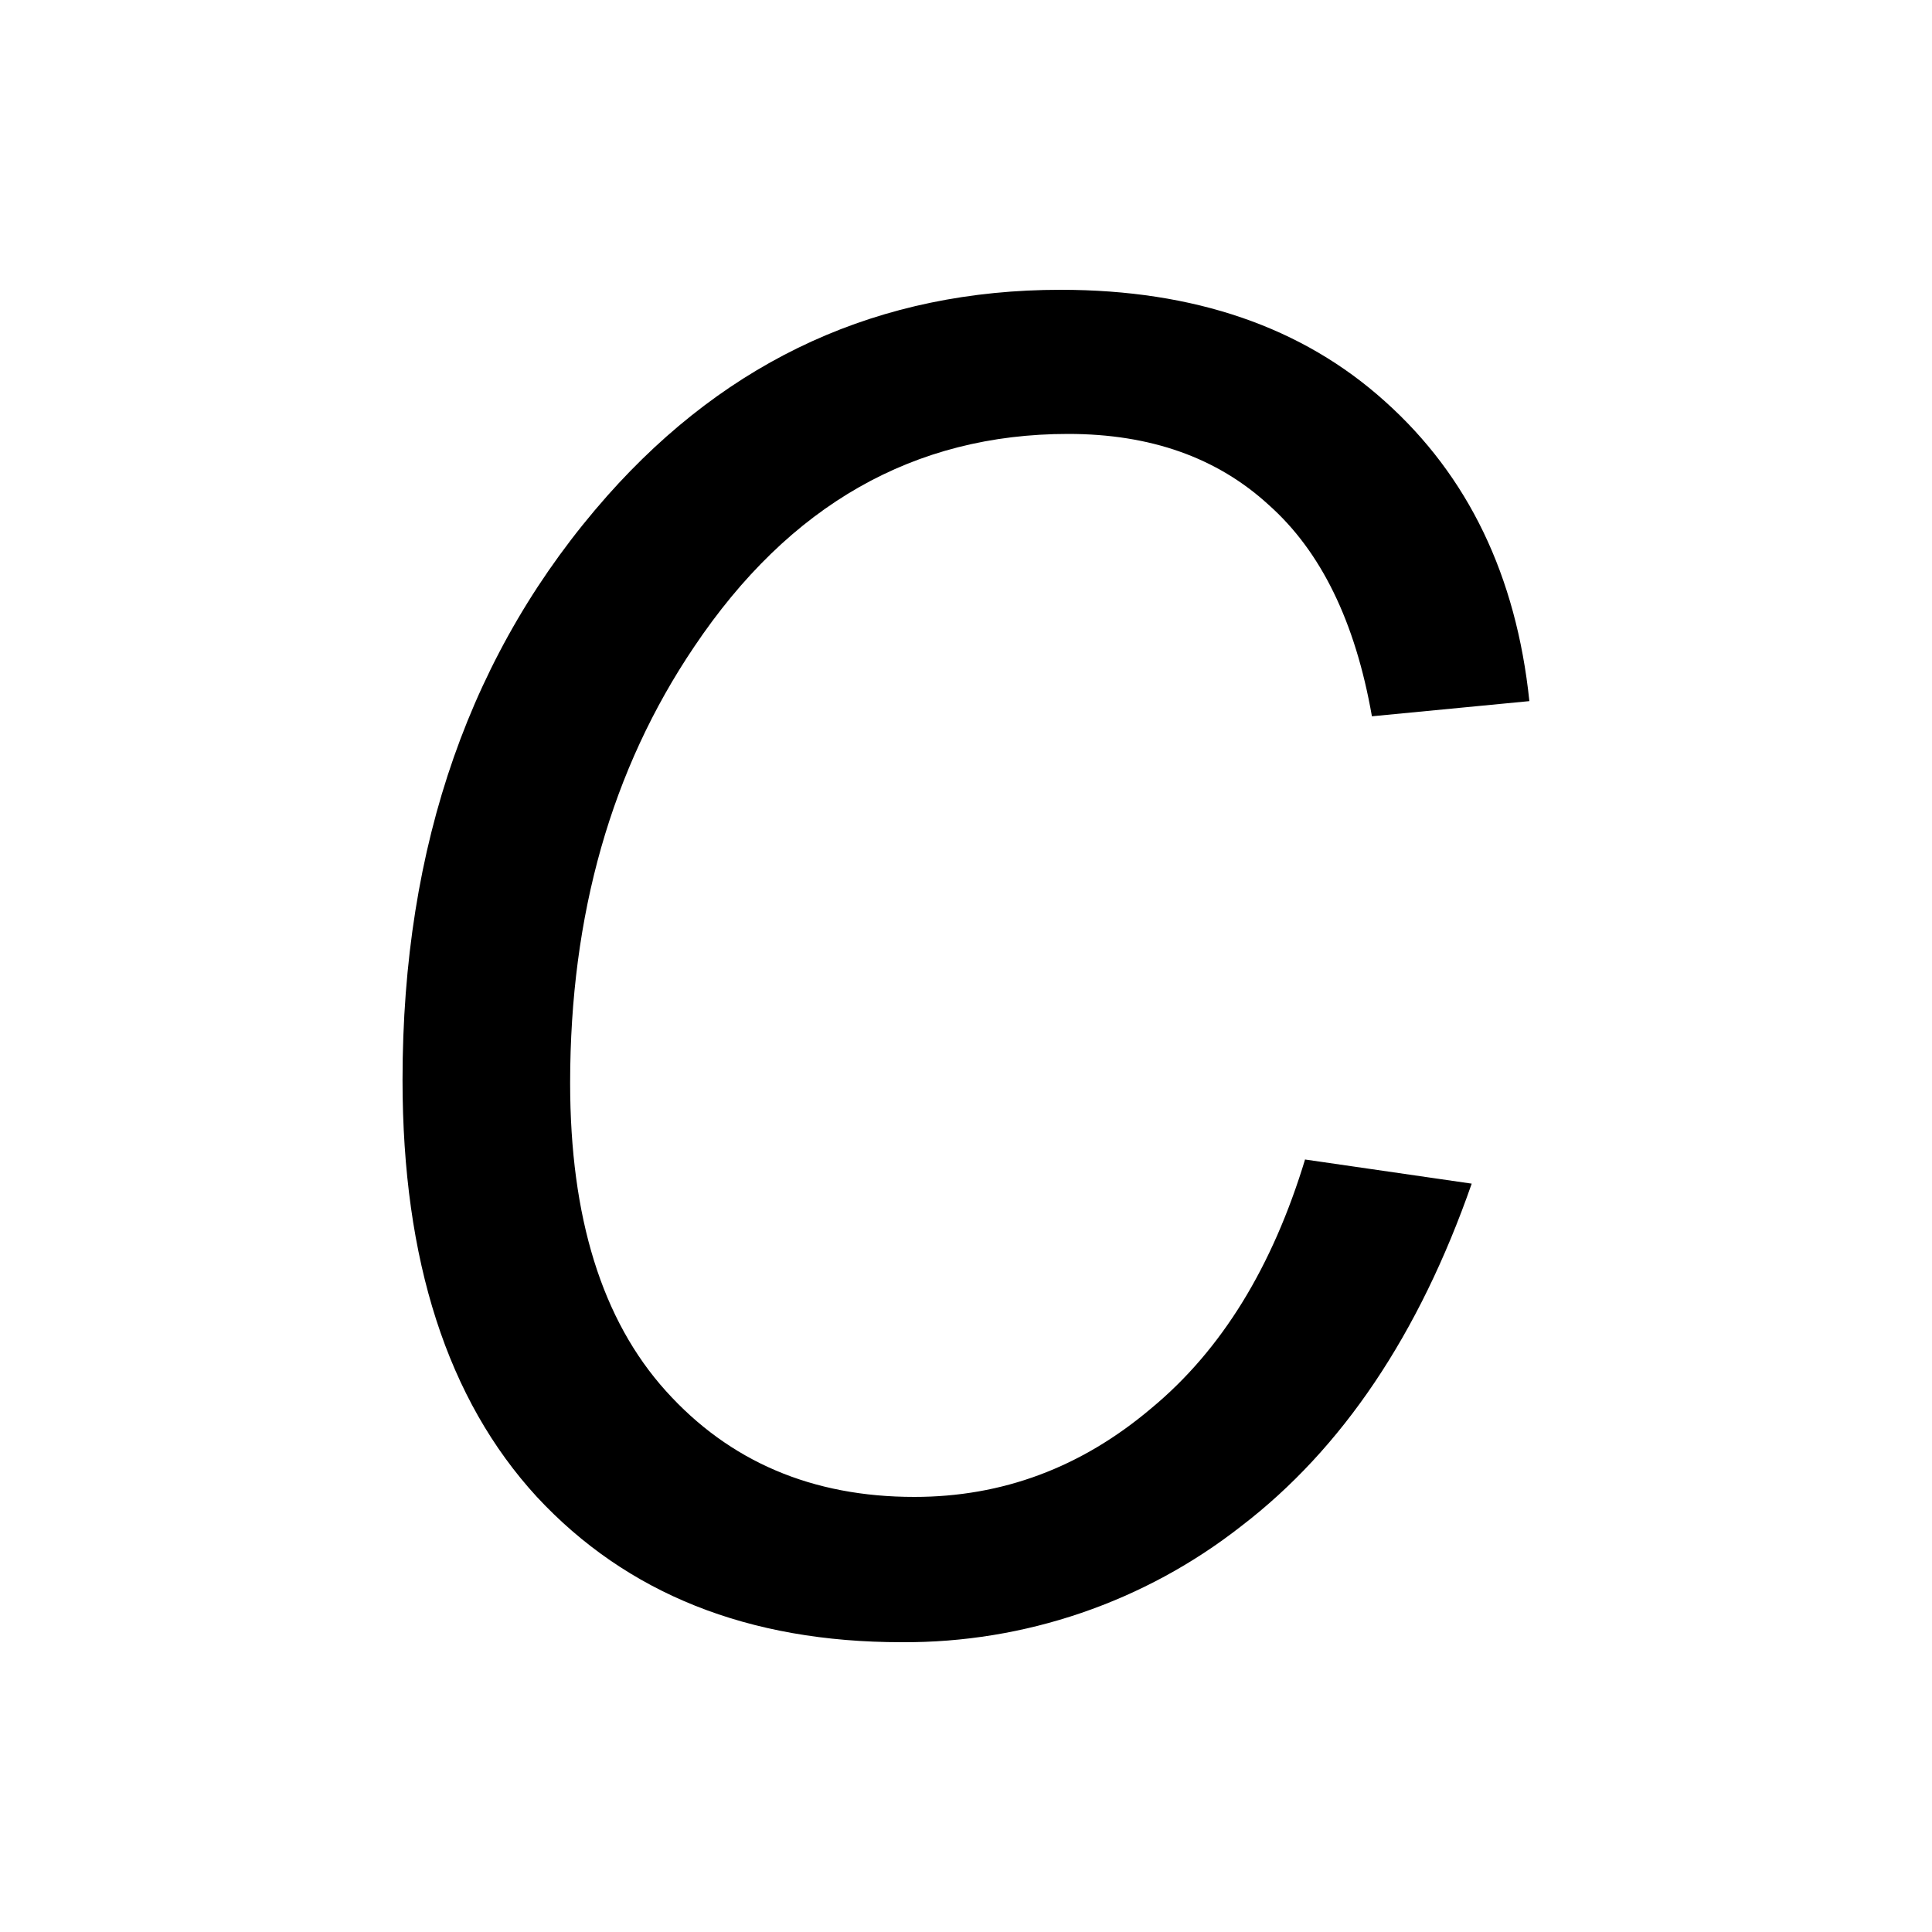
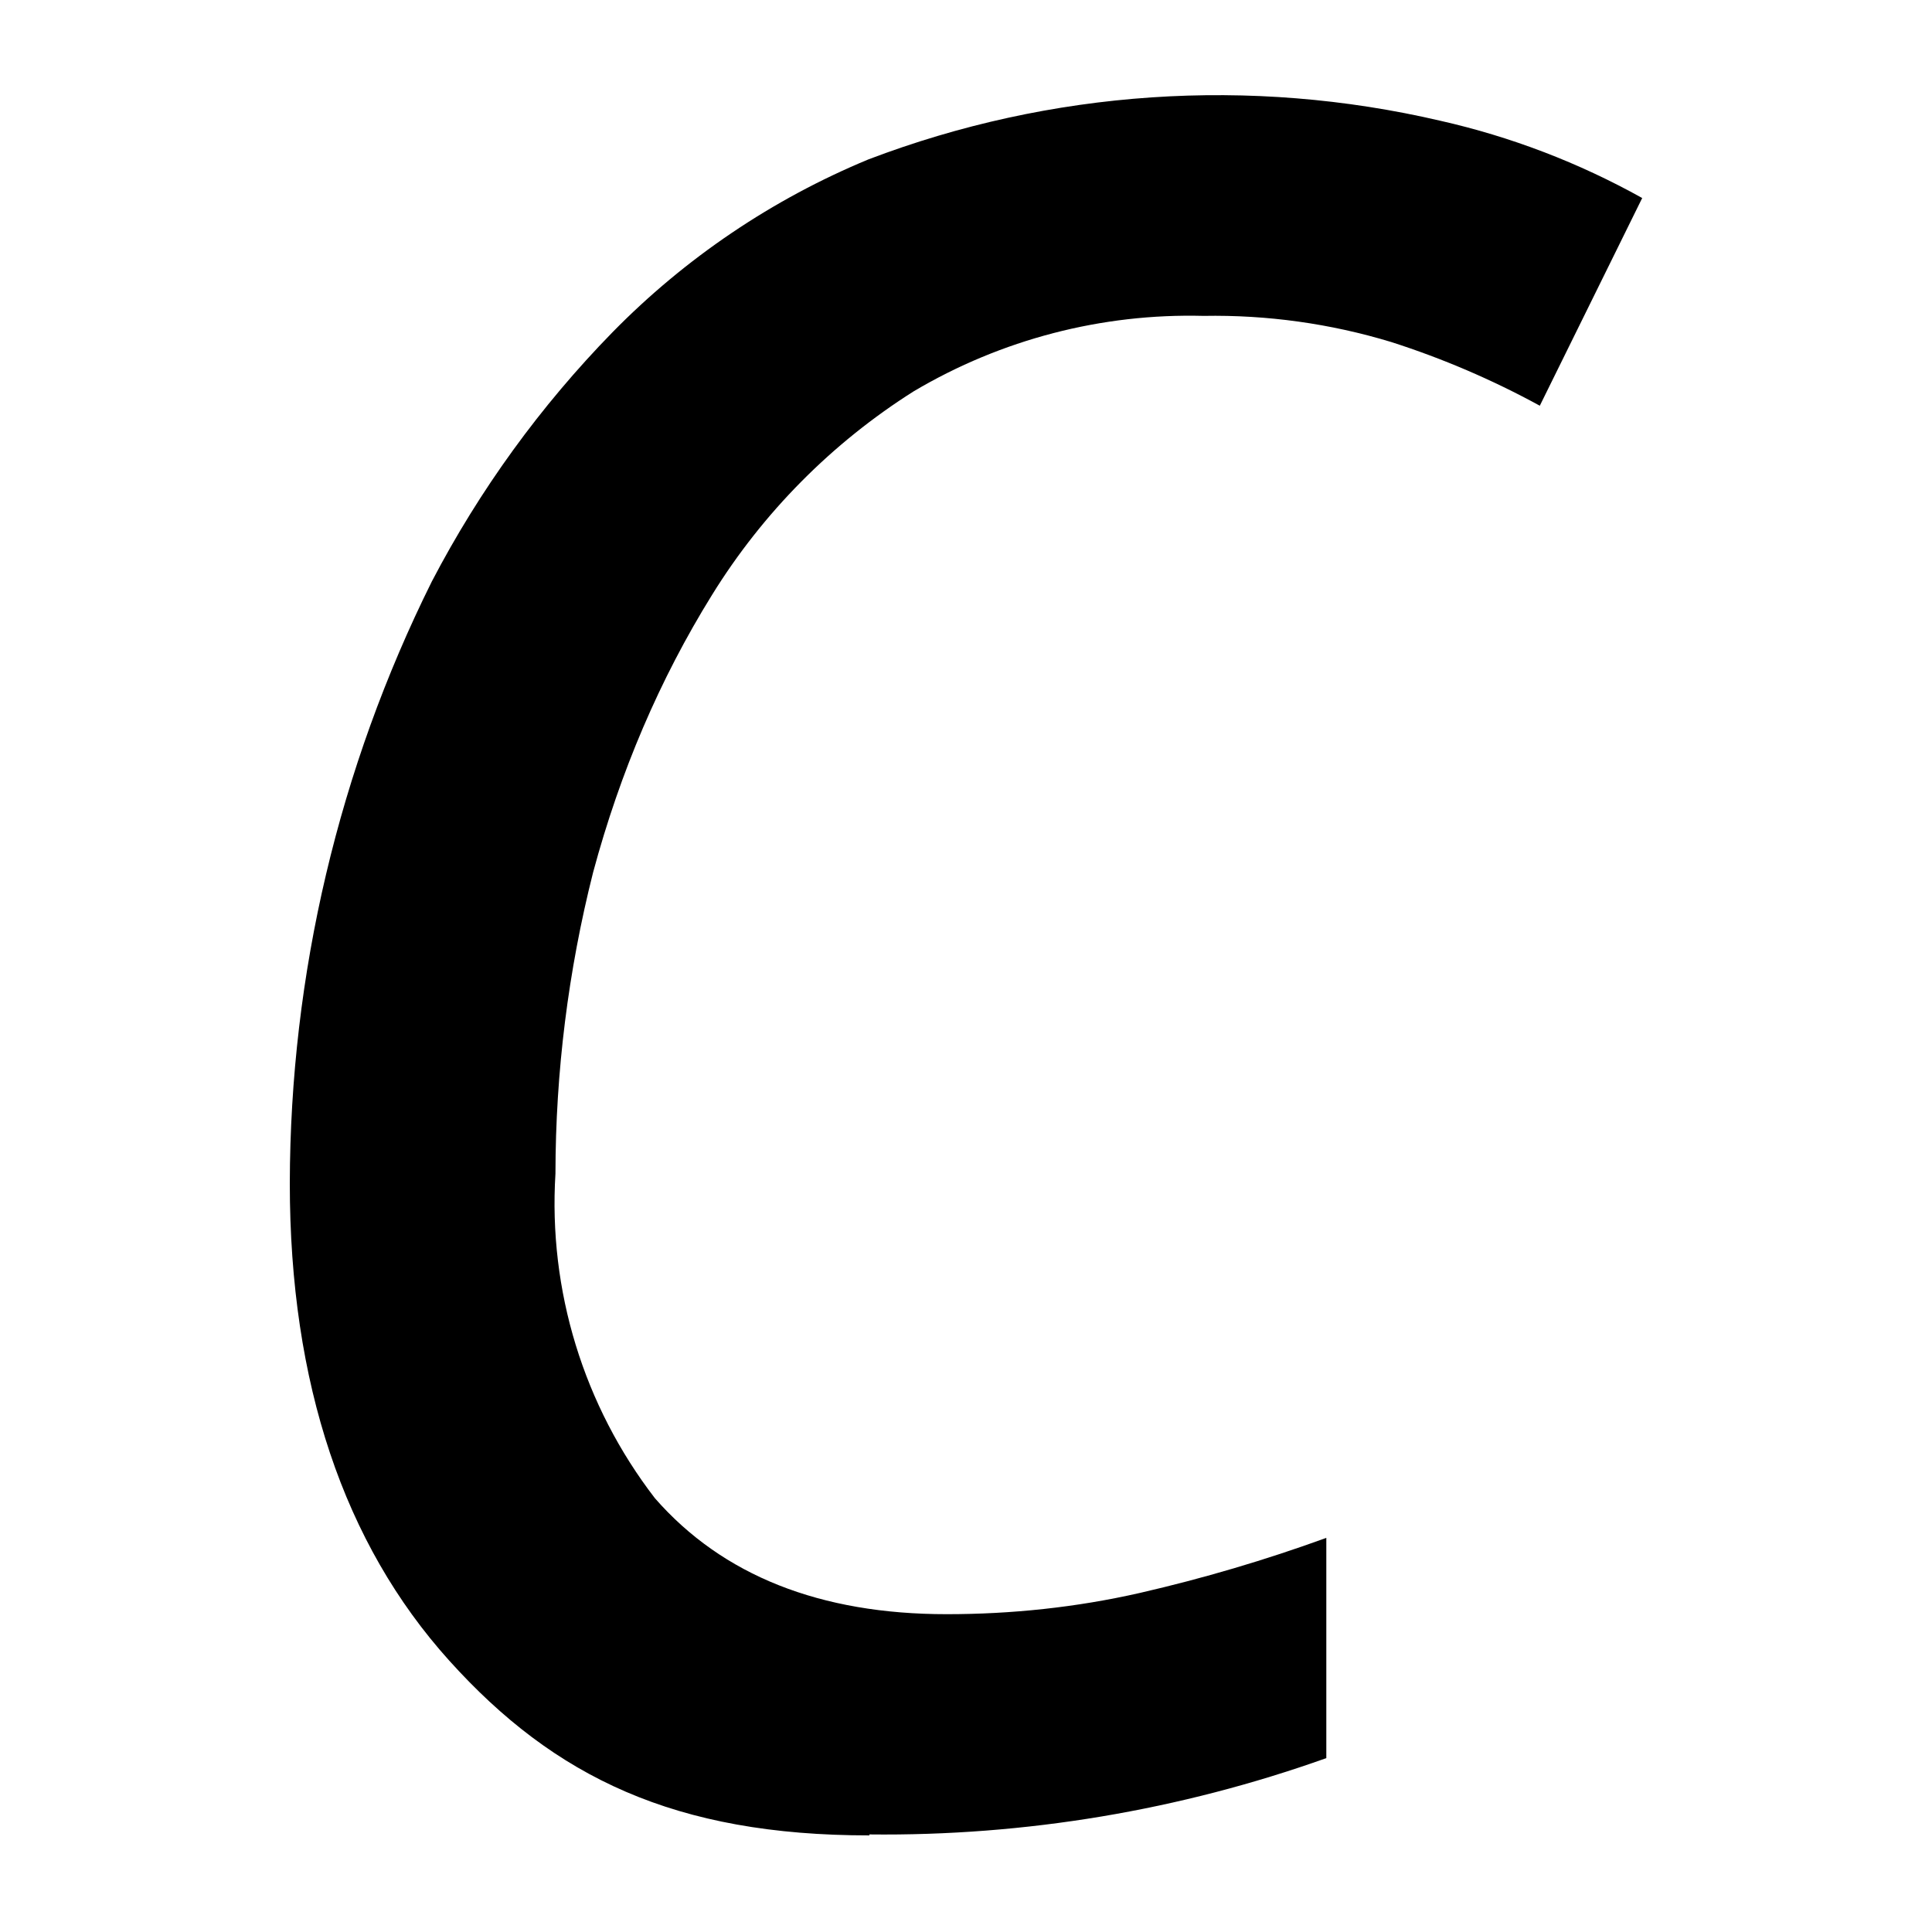
<svg xmlns="http://www.w3.org/2000/svg" width="20" height="20" viewBox="0 0 20 20">
-   <path d="M13.509 12.003l1.726.25c-.545 1.562-1.341 2.745-2.385 3.545A5.64 5.64 0 019.333 17c-1.587 0-2.844-.502-3.776-1.505-.923-1.005-1.39-2.442-1.39-4.316 0-2.438.708-4.452 2.12-6.047C7.547 3.712 9.11 3 10.98 3c1.383 0 2.502.385 3.357 1.155.86.77 1.359 1.803 1.495 3.103l-1.63.157c-.172-.98-.528-1.708-1.068-2.188-.534-.49-1.225-.735-2.076-.735-1.596 0-2.887.735-3.873 2.205-.855 1.267-1.283 2.772-1.283 4.514 0 1.392.33 2.454.99 3.187.658.732 1.516 1.098 2.573 1.098.91 0 1.726-.303 2.45-.915.734-.607 1.259-1.47 1.597-2.585" />
+   <path d="M9 19c-2.01 0-3.26-.6-4.35-1.81S3 14.32 3 12.25a14.05 14.05 0 0 1 1.47-6.23 10.92 10.92 0 0 1 1.87-2.58 8 8 0 0 1 2.65-1.79 10.16 10.16 0 0 1 5.92-.4 7.84 7.84 0 0 1 2.09.8L15.94 4.2a8.81 8.81 0 0 0-1.54-.66 6.3 6.3 0 0 0-1.94-.27 5.6 5.6 0 0 0-3 .78 6.6 6.6 0 0 0-2.09 2.11c-.54.87-.95 1.83-1.23 2.87a12.78 12.78 0 0 0-.39 3.12 5 5 0 0 0 1.03 3.36c.7.8 1.71 1.2 3.02 1.2.67 0 1.34-.07 2-.22a16.39 16.39 0 0 0 1.93-.57v2.28a13.63 13.63 0 0 1-4.73.79Z" />
</svg>
